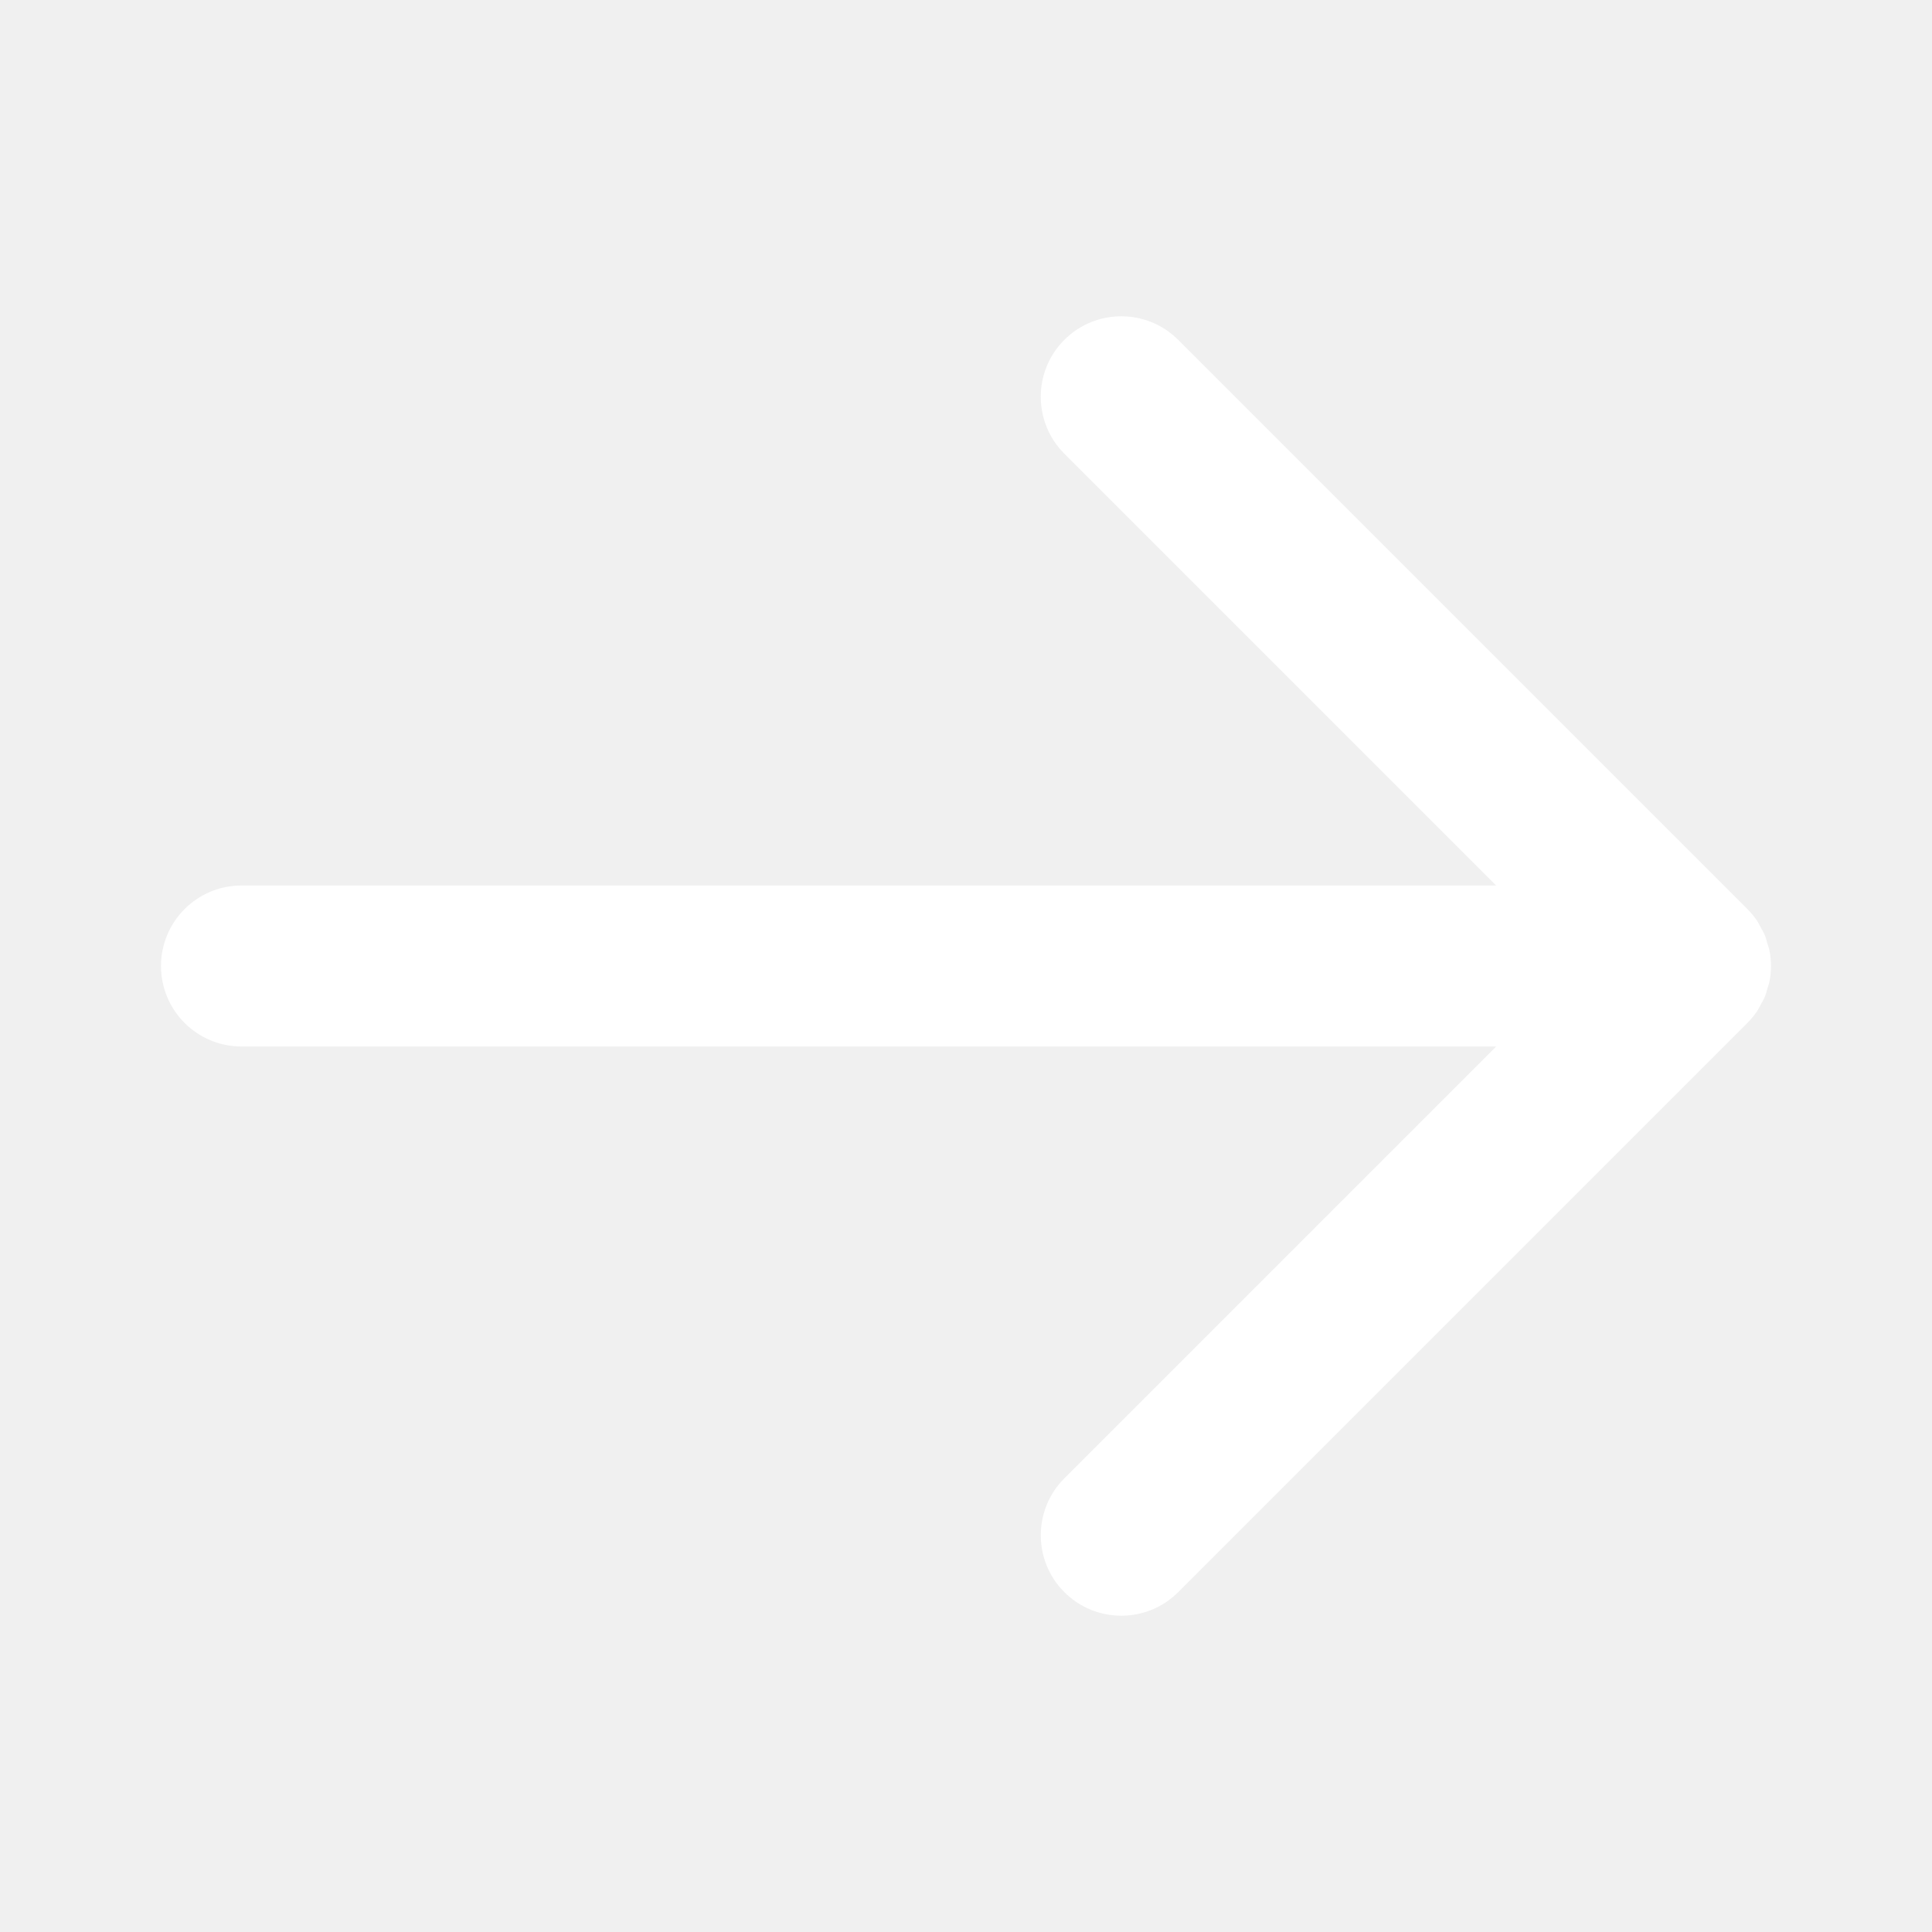
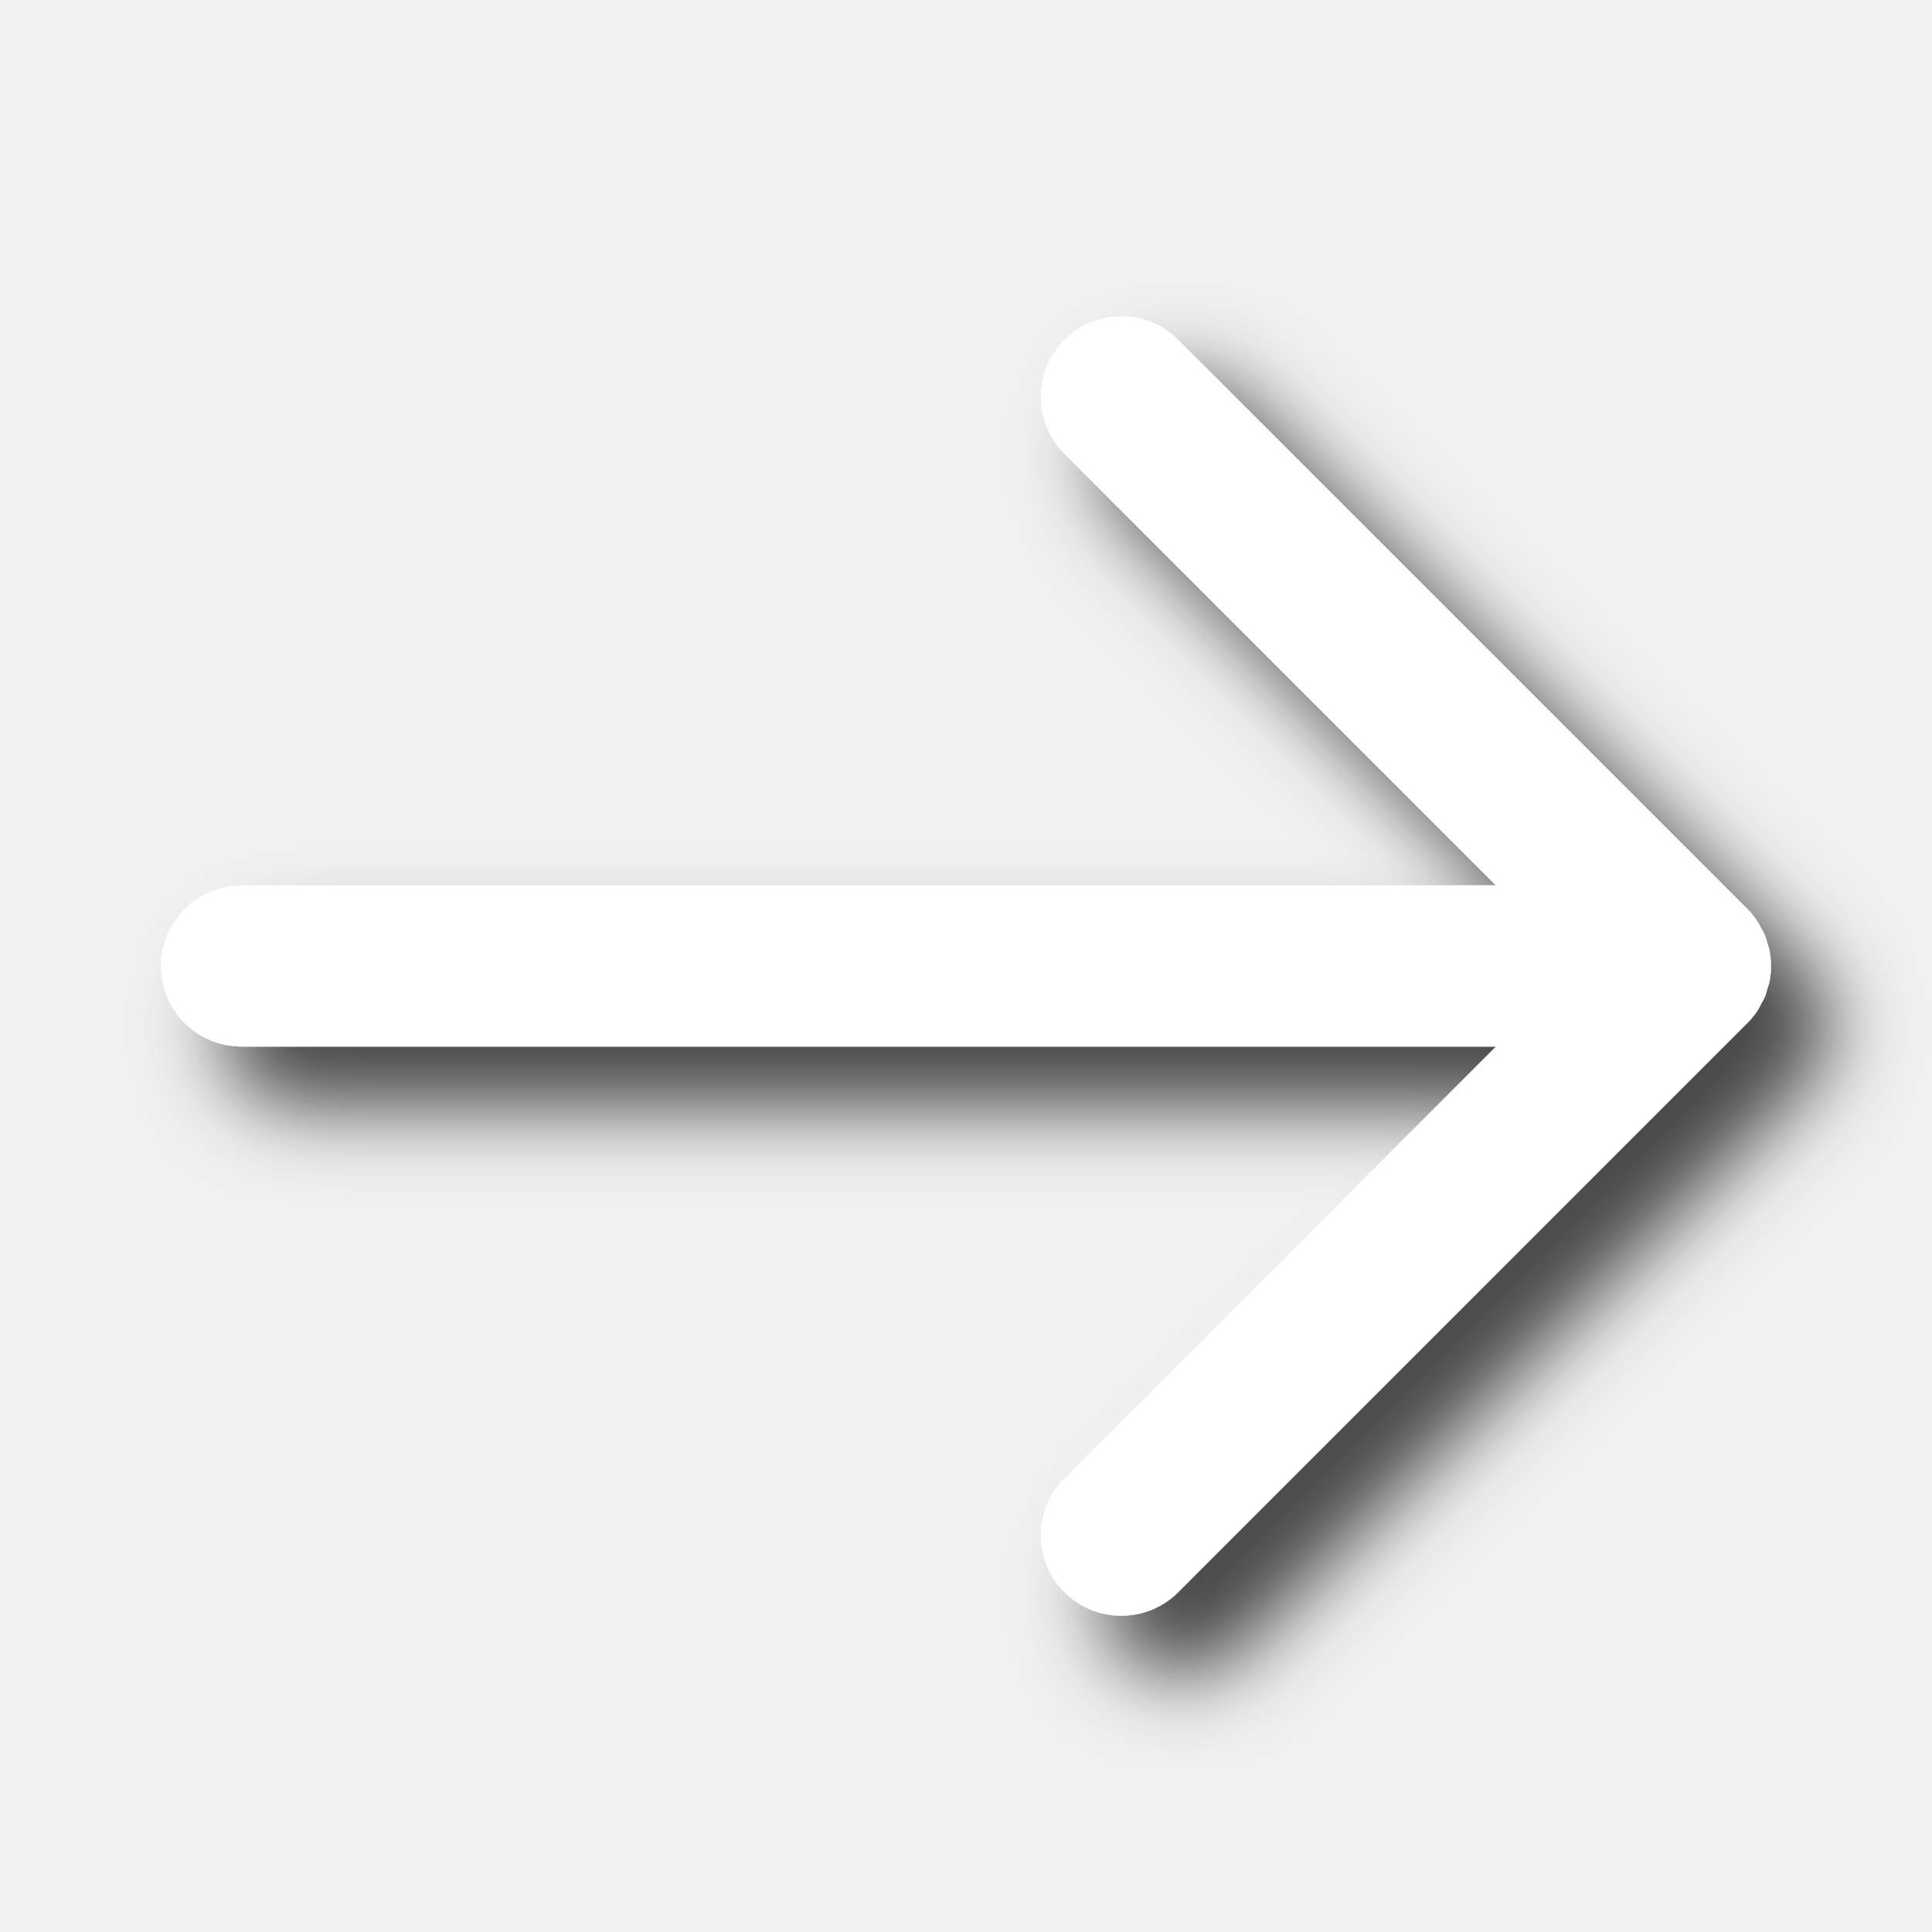
- <svg xmlns="http://www.w3.org/2000/svg" fill="#fff" enable-background="new 0 0 96 96" height="96px" id="arrow_right" version="1.1" viewBox="0 0 96 96" width="96px" xml:space="preserve">
+ <svg xmlns="http://www.w3.org/2000/svg" fill="#fff" style="filter: drop-shadow( 3px 3px 2px rgba(0, 0, 0, .7));" enable-background="new 0 0 96 96" height="96px" id="arrow_right" version="1.1" viewBox="0 0 96 96" width="96px" xml:space="preserve">
  <path d="M12,52h62.344L52.888,73.456c-1.562,1.562-1.562,4.095-0.001,5.656c1.562,1.562,4.096,1.562,5.658,0l28.283-28.284l0,0  c0.186-0.186,0.352-0.391,0.498-0.609c0.067-0.101,0.114-0.21,0.172-0.315c0.066-0.124,0.142-0.242,0.195-0.373  c0.057-0.135,0.089-0.275,0.129-0.415c0.033-0.111,0.076-0.217,0.099-0.331C87.973,48.525,88,48.263,88,48l0,0  c0-0.003-0.001-0.006-0.001-0.009c-0.001-0.259-0.027-0.519-0.078-0.774c-0.024-0.12-0.069-0.231-0.104-0.349  c-0.039-0.133-0.069-0.268-0.123-0.397c-0.058-0.139-0.136-0.265-0.208-0.396c-0.054-0.098-0.097-0.198-0.159-0.292  c-0.146-0.221-0.314-0.427-0.501-0.614L58.544,16.888c-1.562-1.562-4.095-1.562-5.657-0.001c-1.562,1.562-1.562,4.095,0,5.658  L74.343,44L12,44c-2.209,0-4,1.791-4,4C8,50.209,9.791,52,12,52z" />
</svg>
